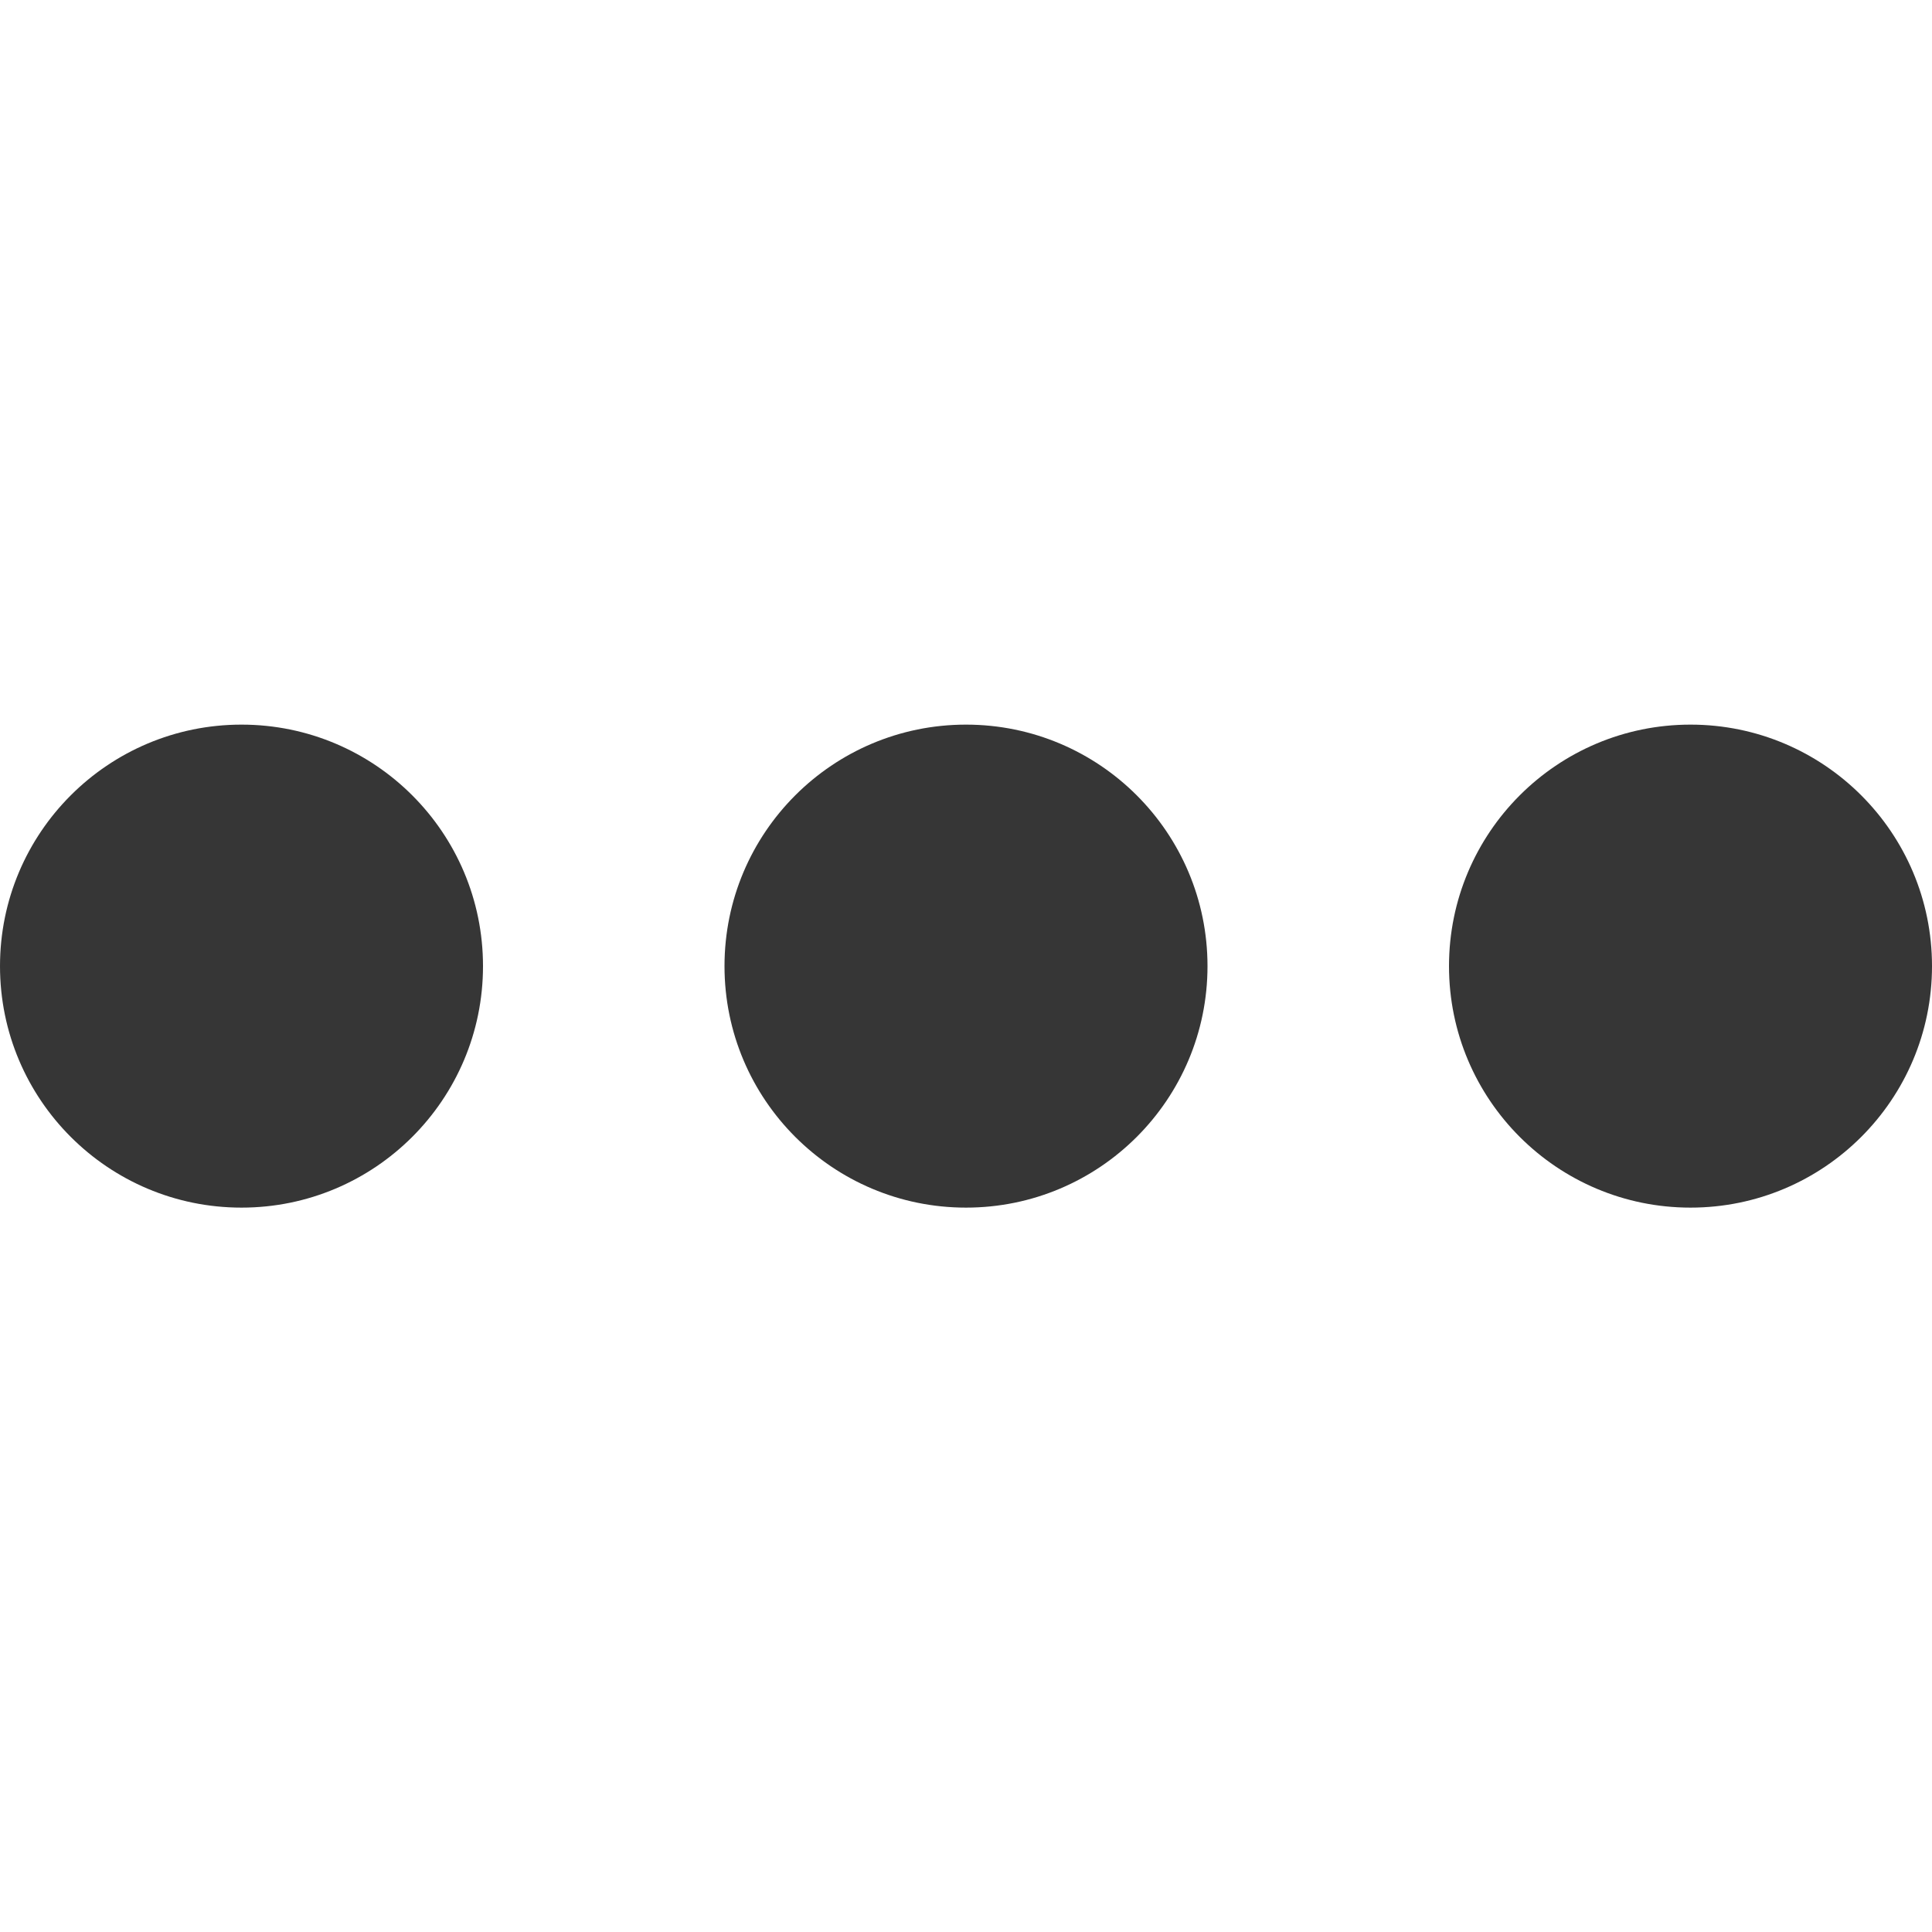
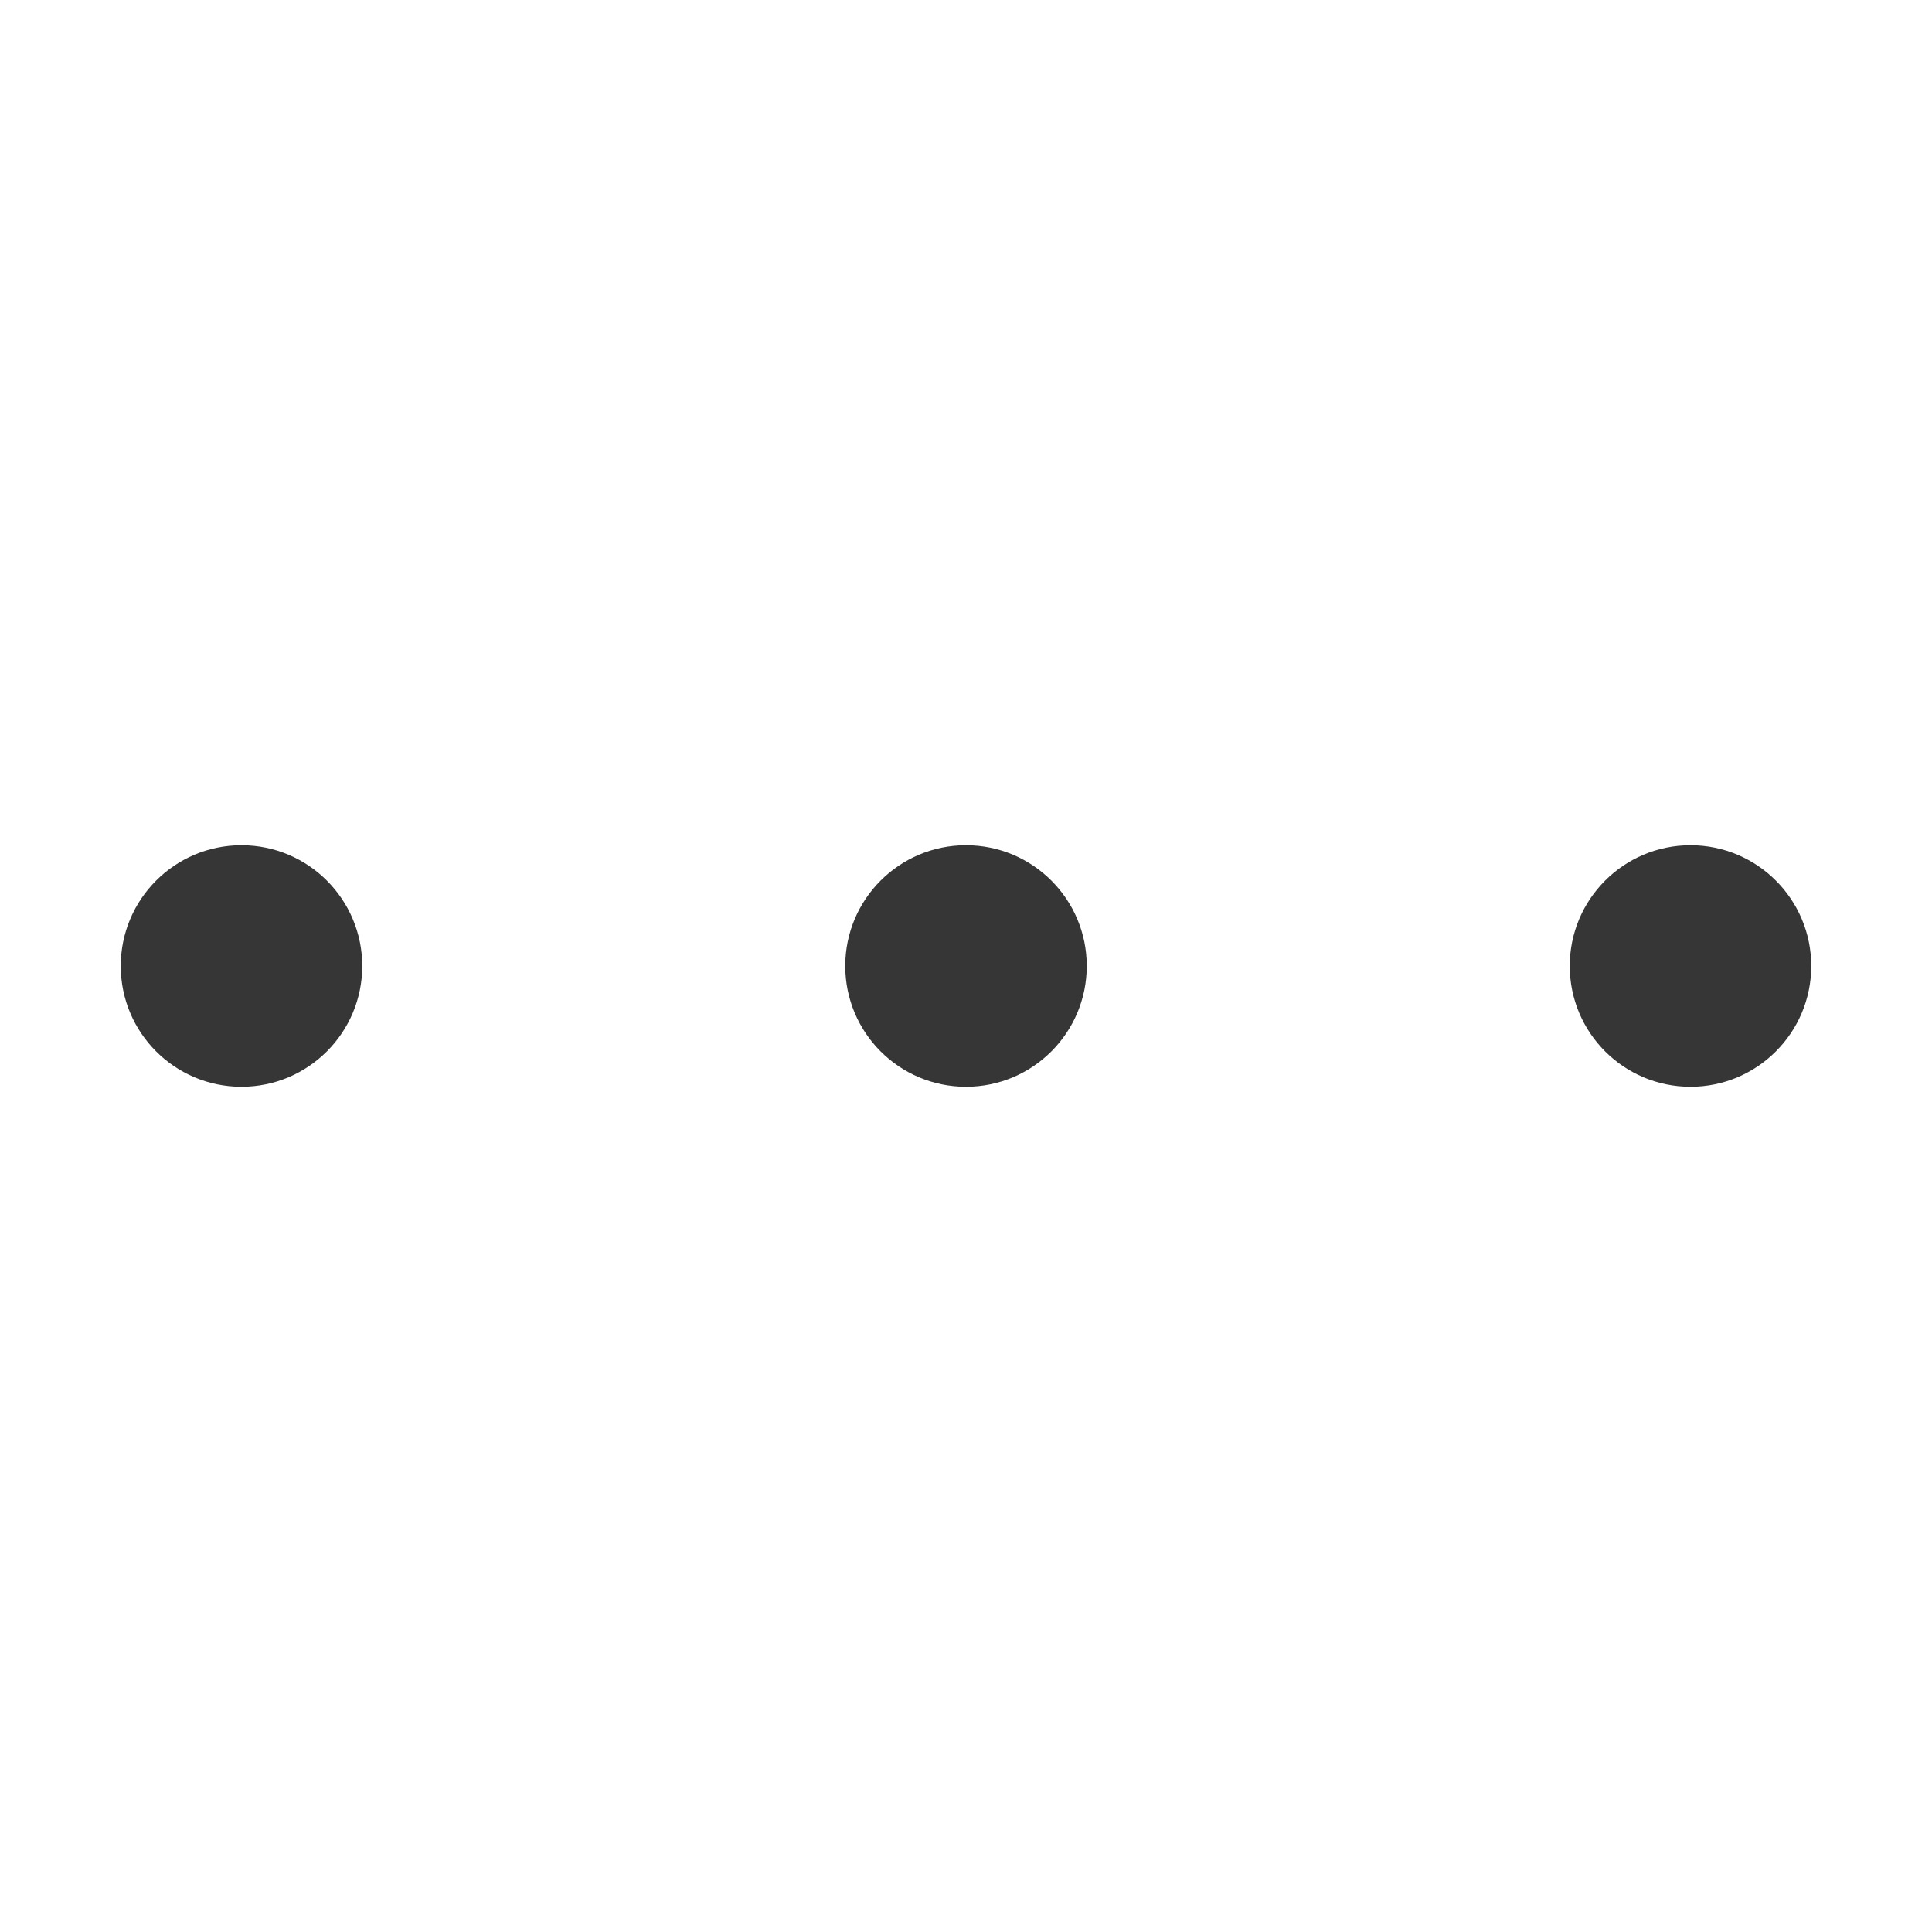
- <svg xmlns="http://www.w3.org/2000/svg" width="16" height="16" enable-background="new">
-   <defs>
-     <filter id="a" color-interpolation-filters="sRGB">
-       <feBlend mode="darken" in2="BackgroundImage" />
-     </filter>
-   </defs>
-   <g transform="rotate(90 -195.002 -280.998)" color="#000" fill="#363636">
-     <rect y="-492" x="91.997" width="4" style="marker:none" ry="2" rx="2" height="4" overflow="visible" enable-background="new" />
-     <rect y="-486" x="91.997" width="4" style="marker:none" ry="2" rx="2" height="4" overflow="visible" enable-background="new" />
-     <rect y="-480" x="91.997" width="4" style="marker:none" ry="2" rx="2" height="4" overflow="visible" enable-background="new" />
-   </g>
+ <svg xmlns="http://www.w3.org/2000/svg" width="16" height="16" enable-background="new" version="1.1">
+   <rect transform="rotate(90)" x="7" y="-3" width="2" height="2" rx="1" ry="1" fill="#363636" />
+   <rect transform="rotate(90)" x="7" y="-9" width="2" height="2" rx="1" ry="1" fill="#363636" />
+   <rect transform="rotate(90)" x="7" y="-15" width="2" height="2" rx="1" ry="1" fill="#363636" />
</svg>
